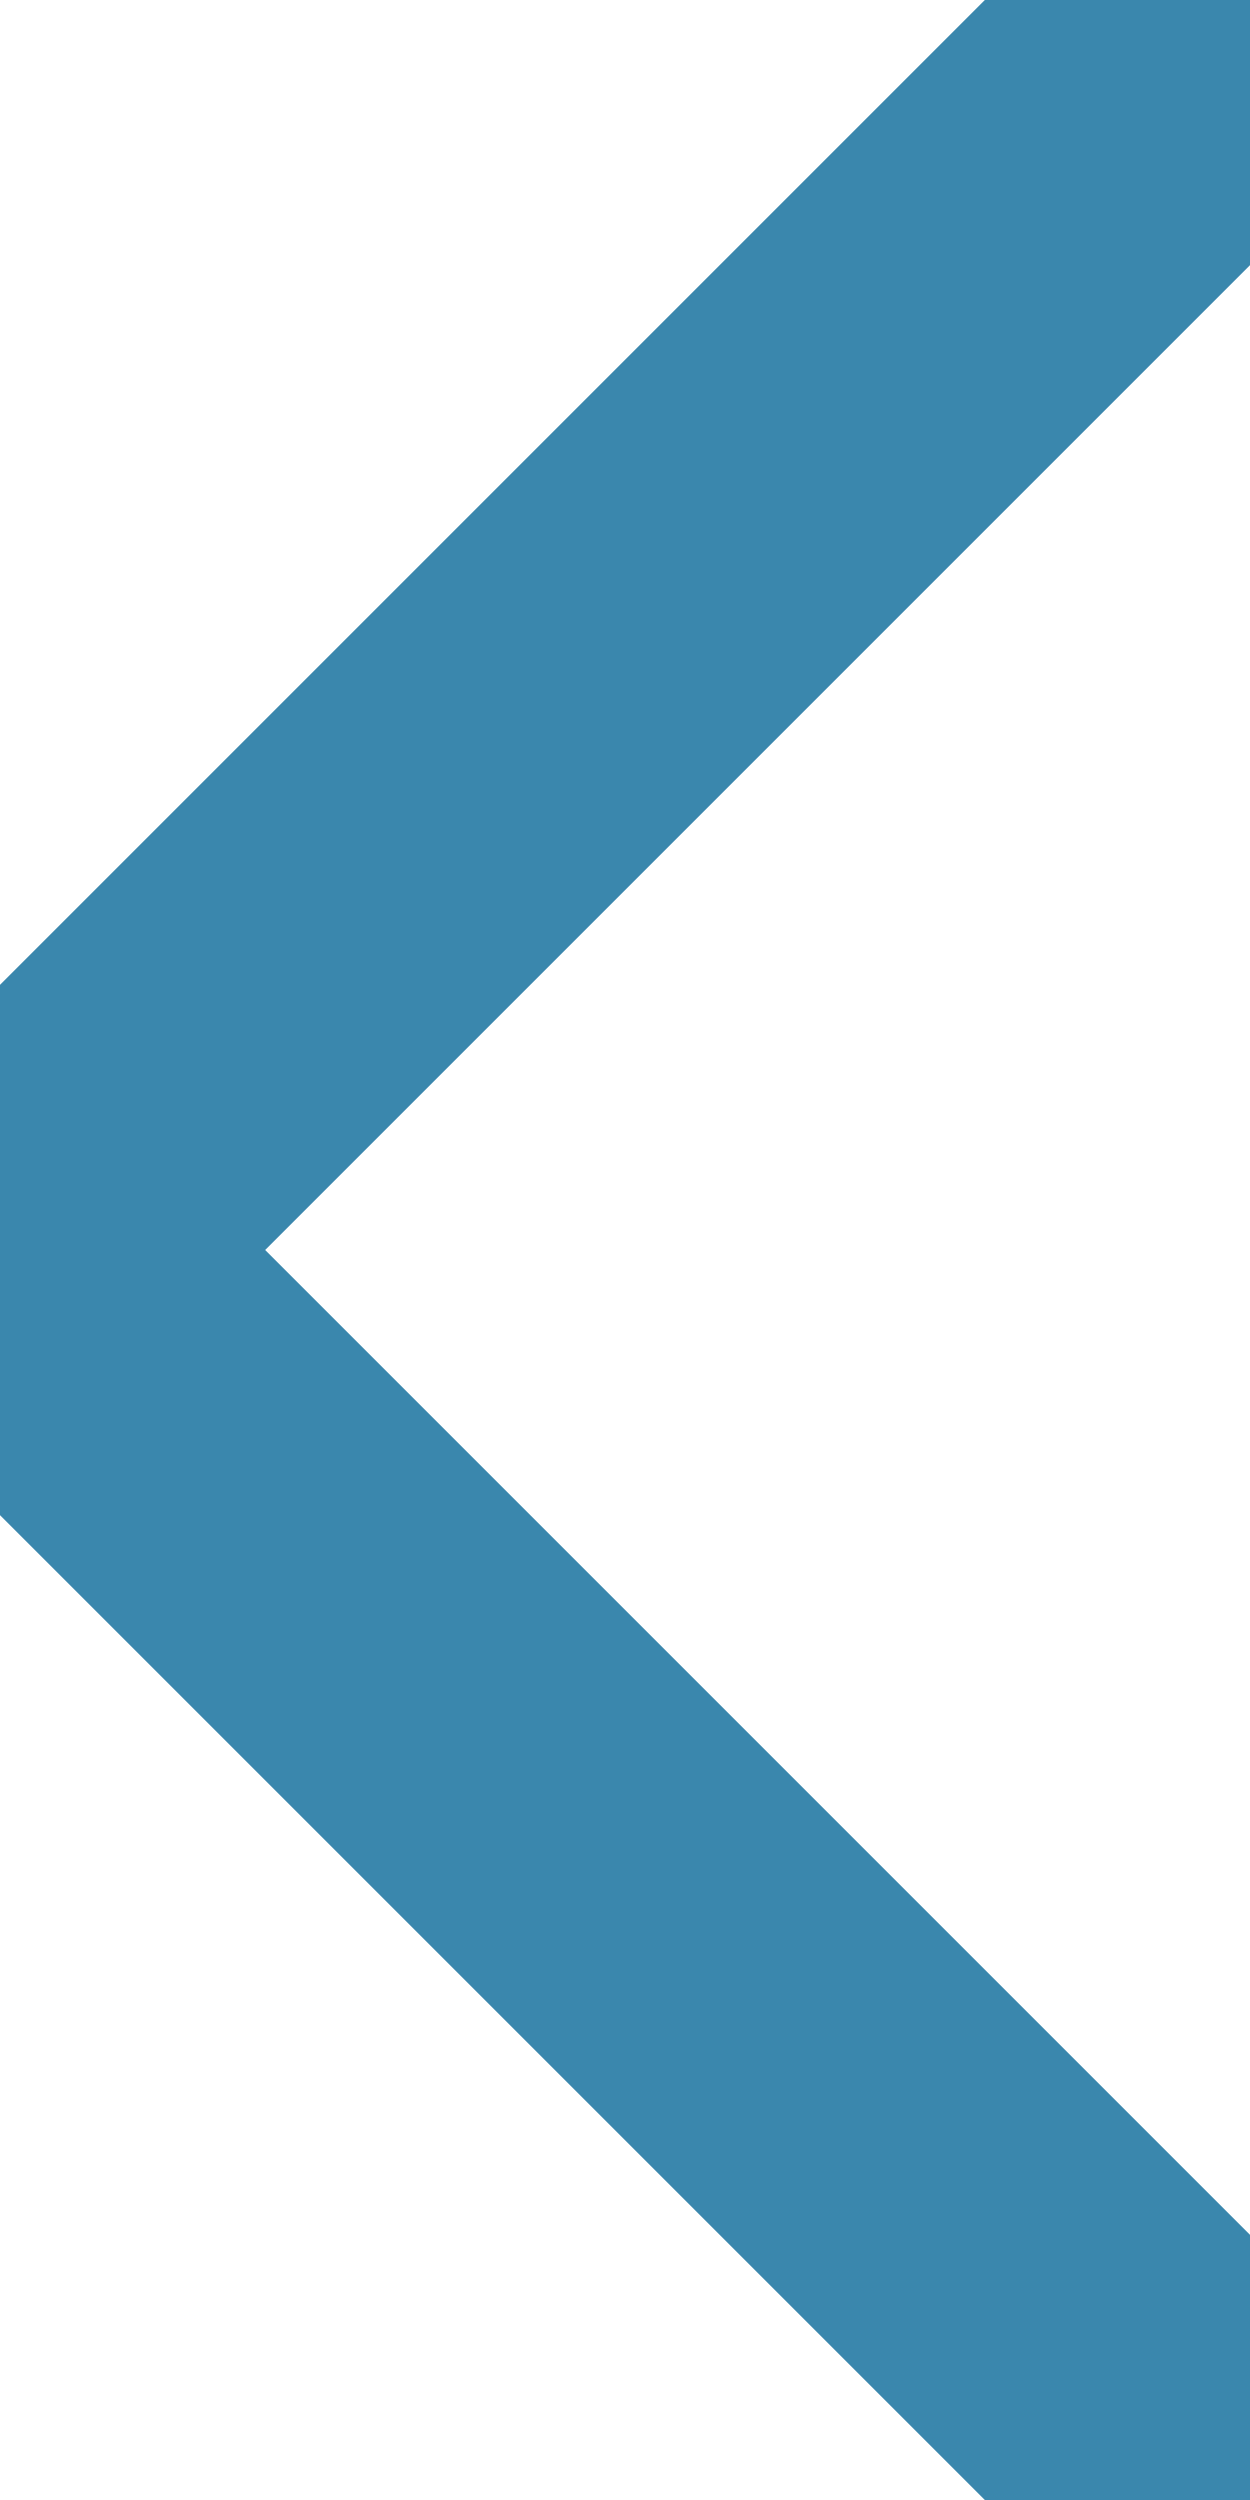
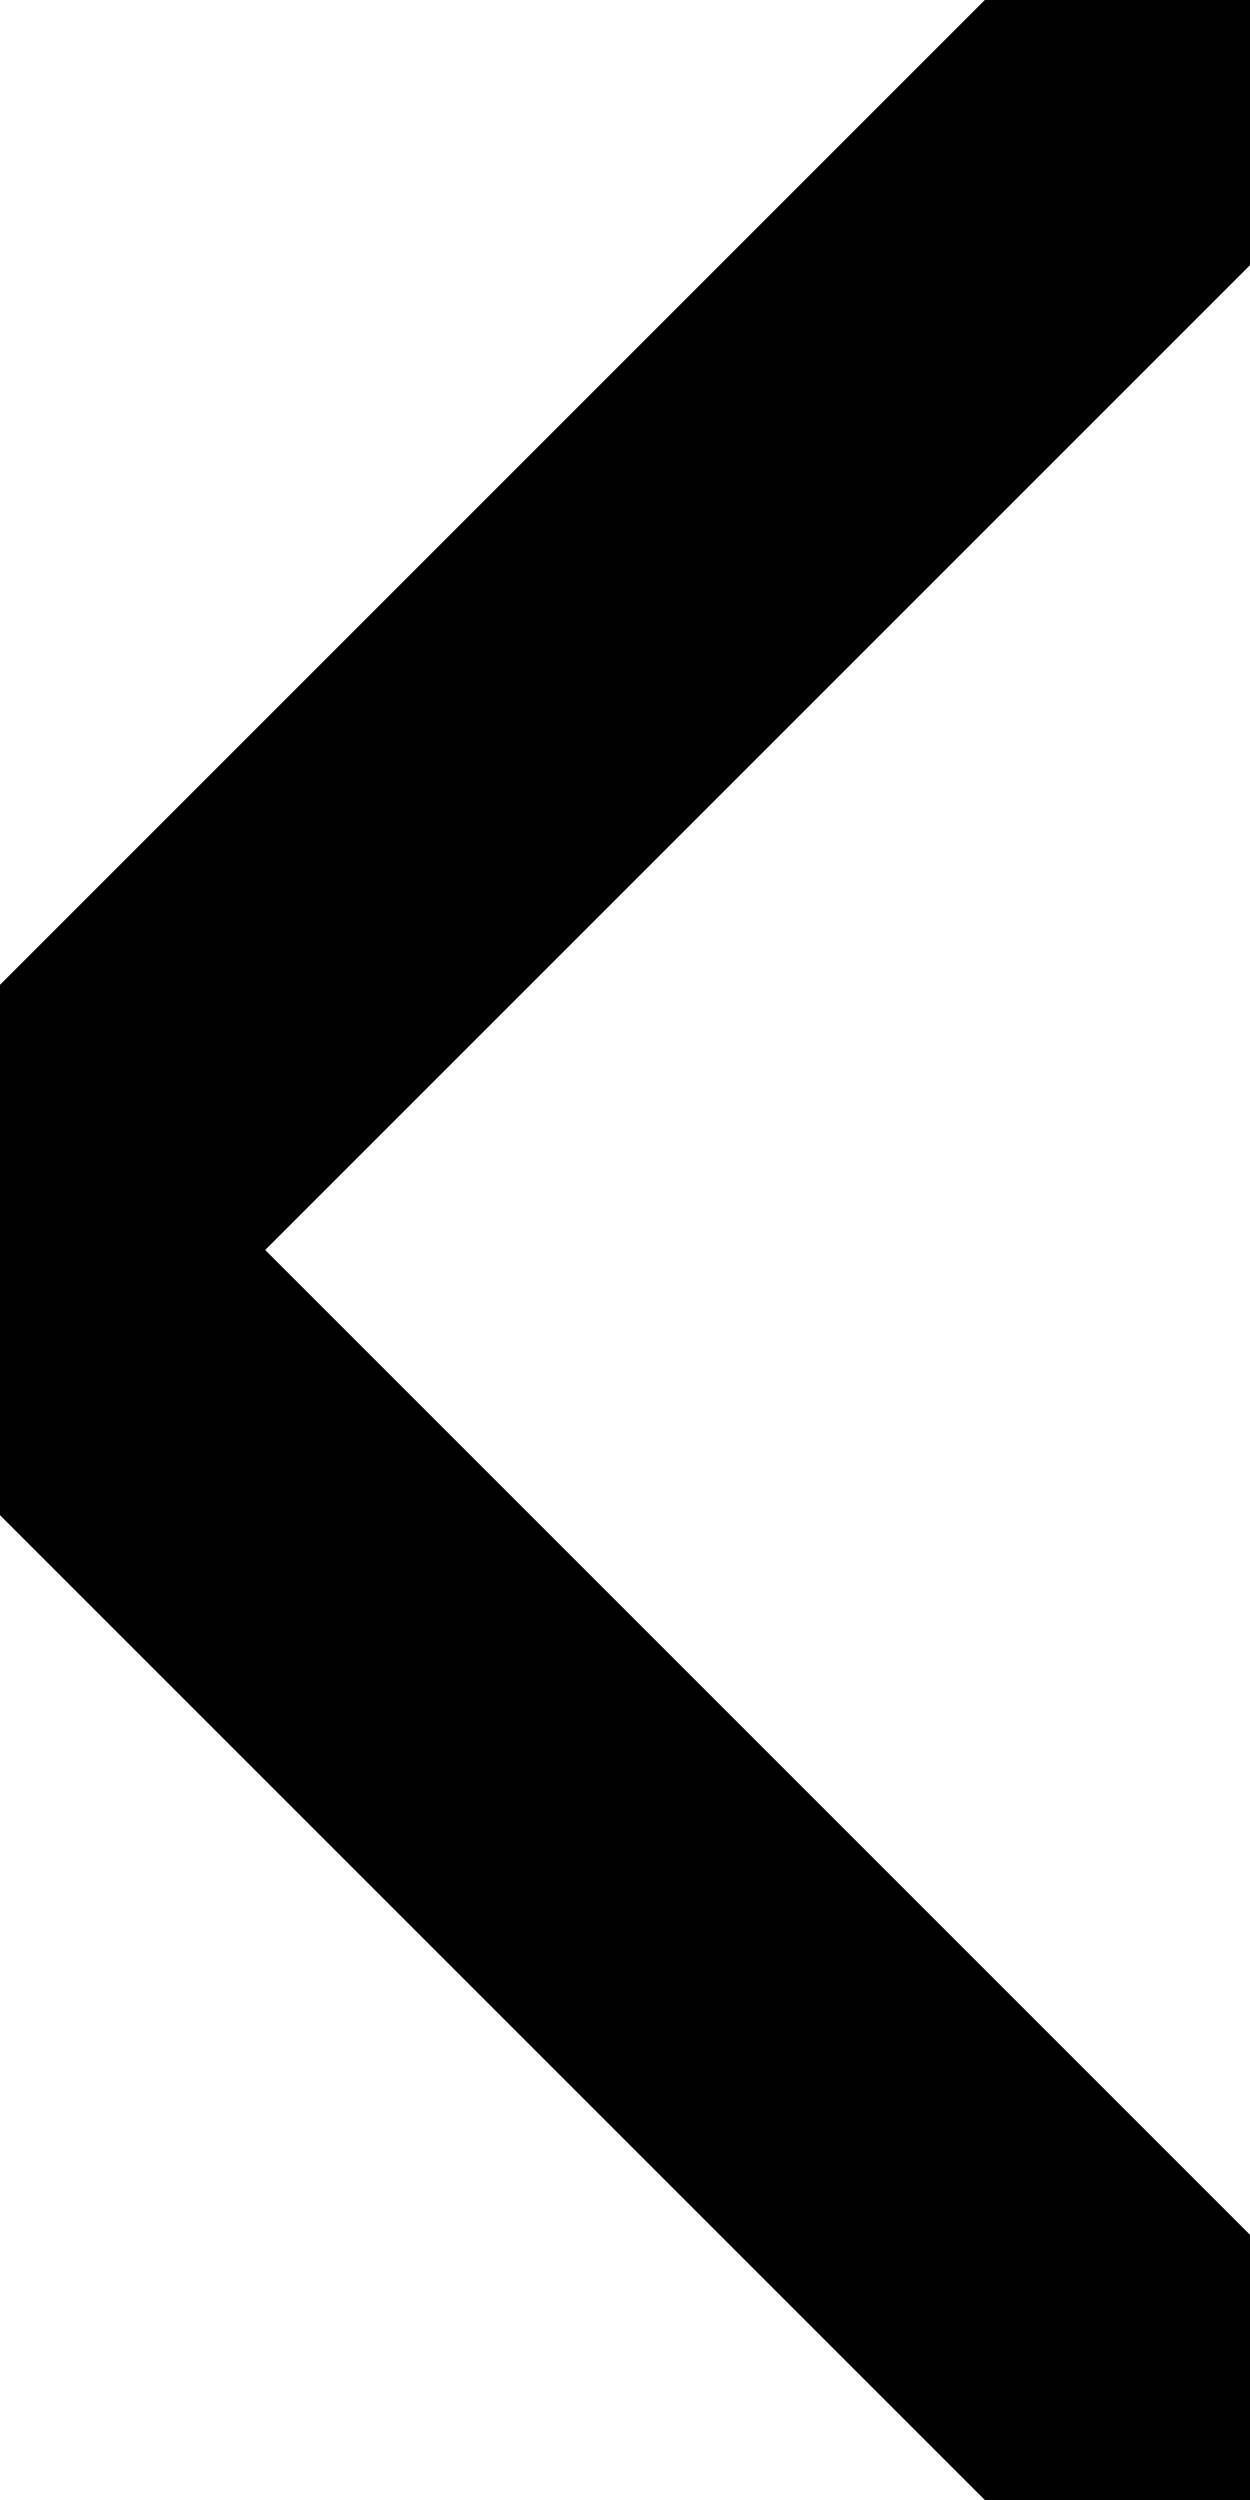
<svg xmlns="http://www.w3.org/2000/svg" id="svg2" height="20" width="10" version="1.1">
-   <path fill="none" stroke="#3a87ad" d="M10,0L0,10L10,20" stroke-width="3" style="-webkit-tap-highlight-color: rgba(0, 0, 0, 0);" />
+   <path fill="none" stroke="#000000" d="M10,0L0,10L10,20" stroke-width="3" style="-webkit-tap-highlight-color: rgba(0, 0, 0, 0);" />
</svg>
